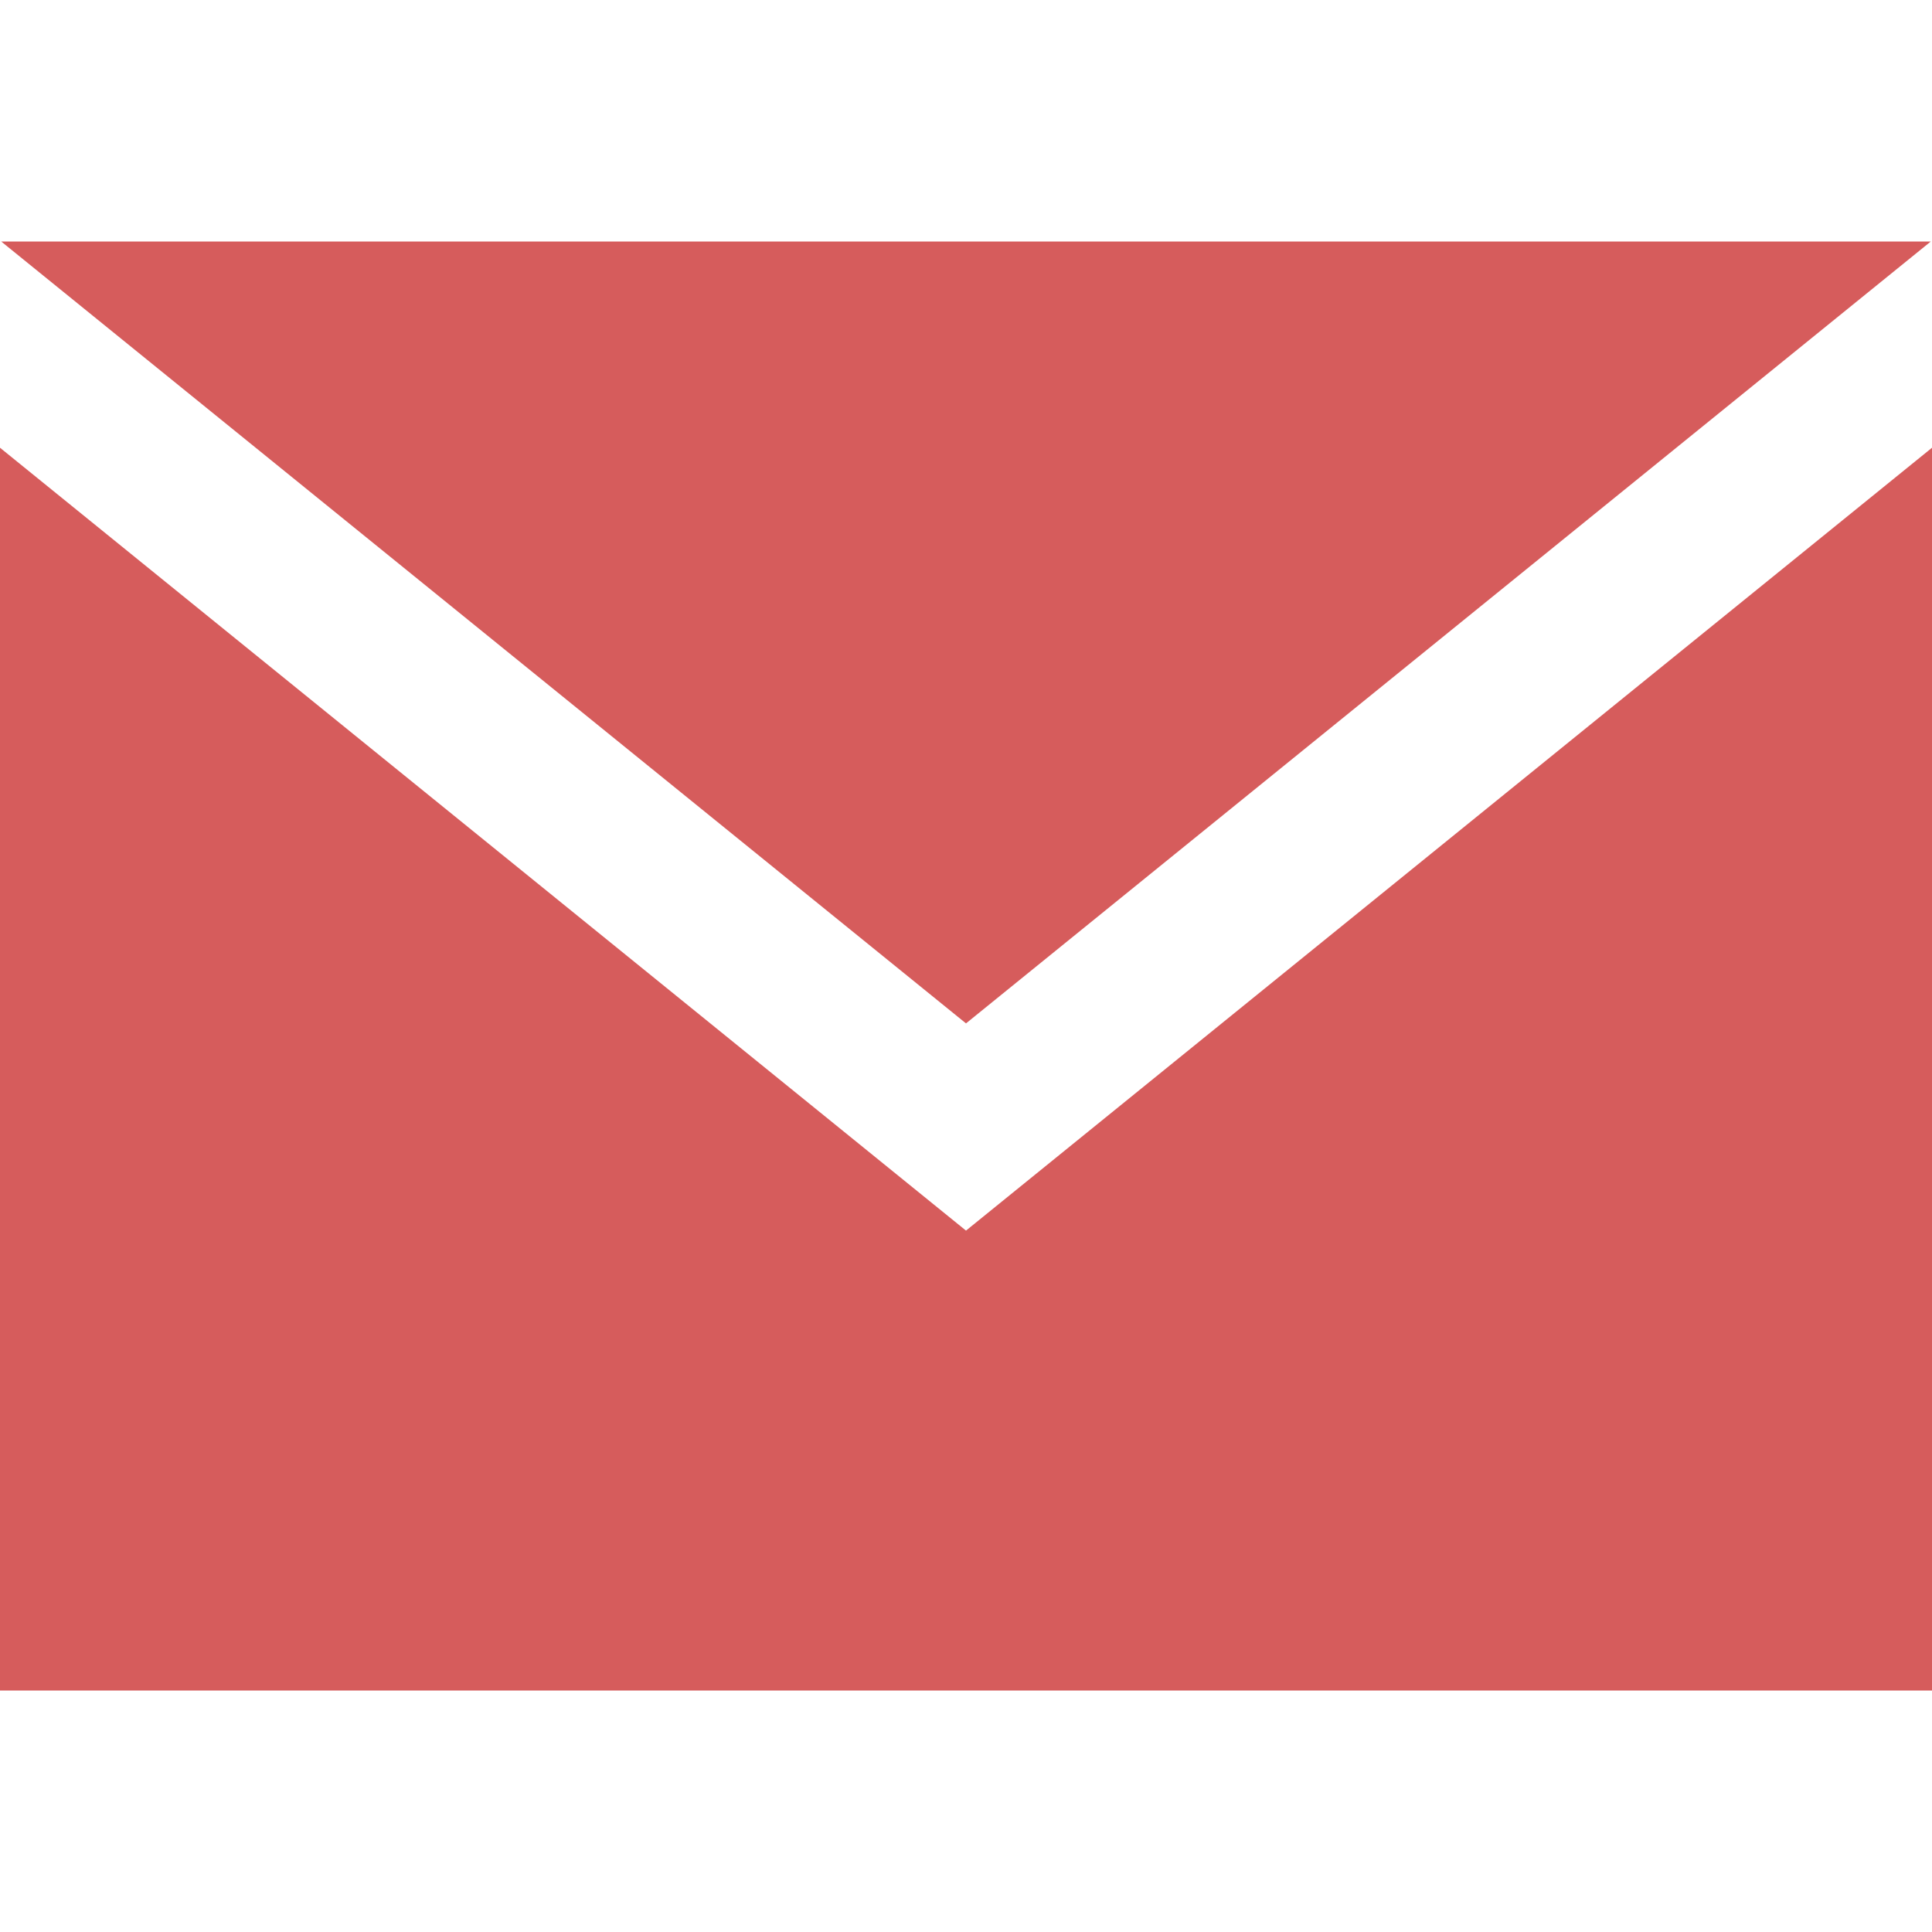
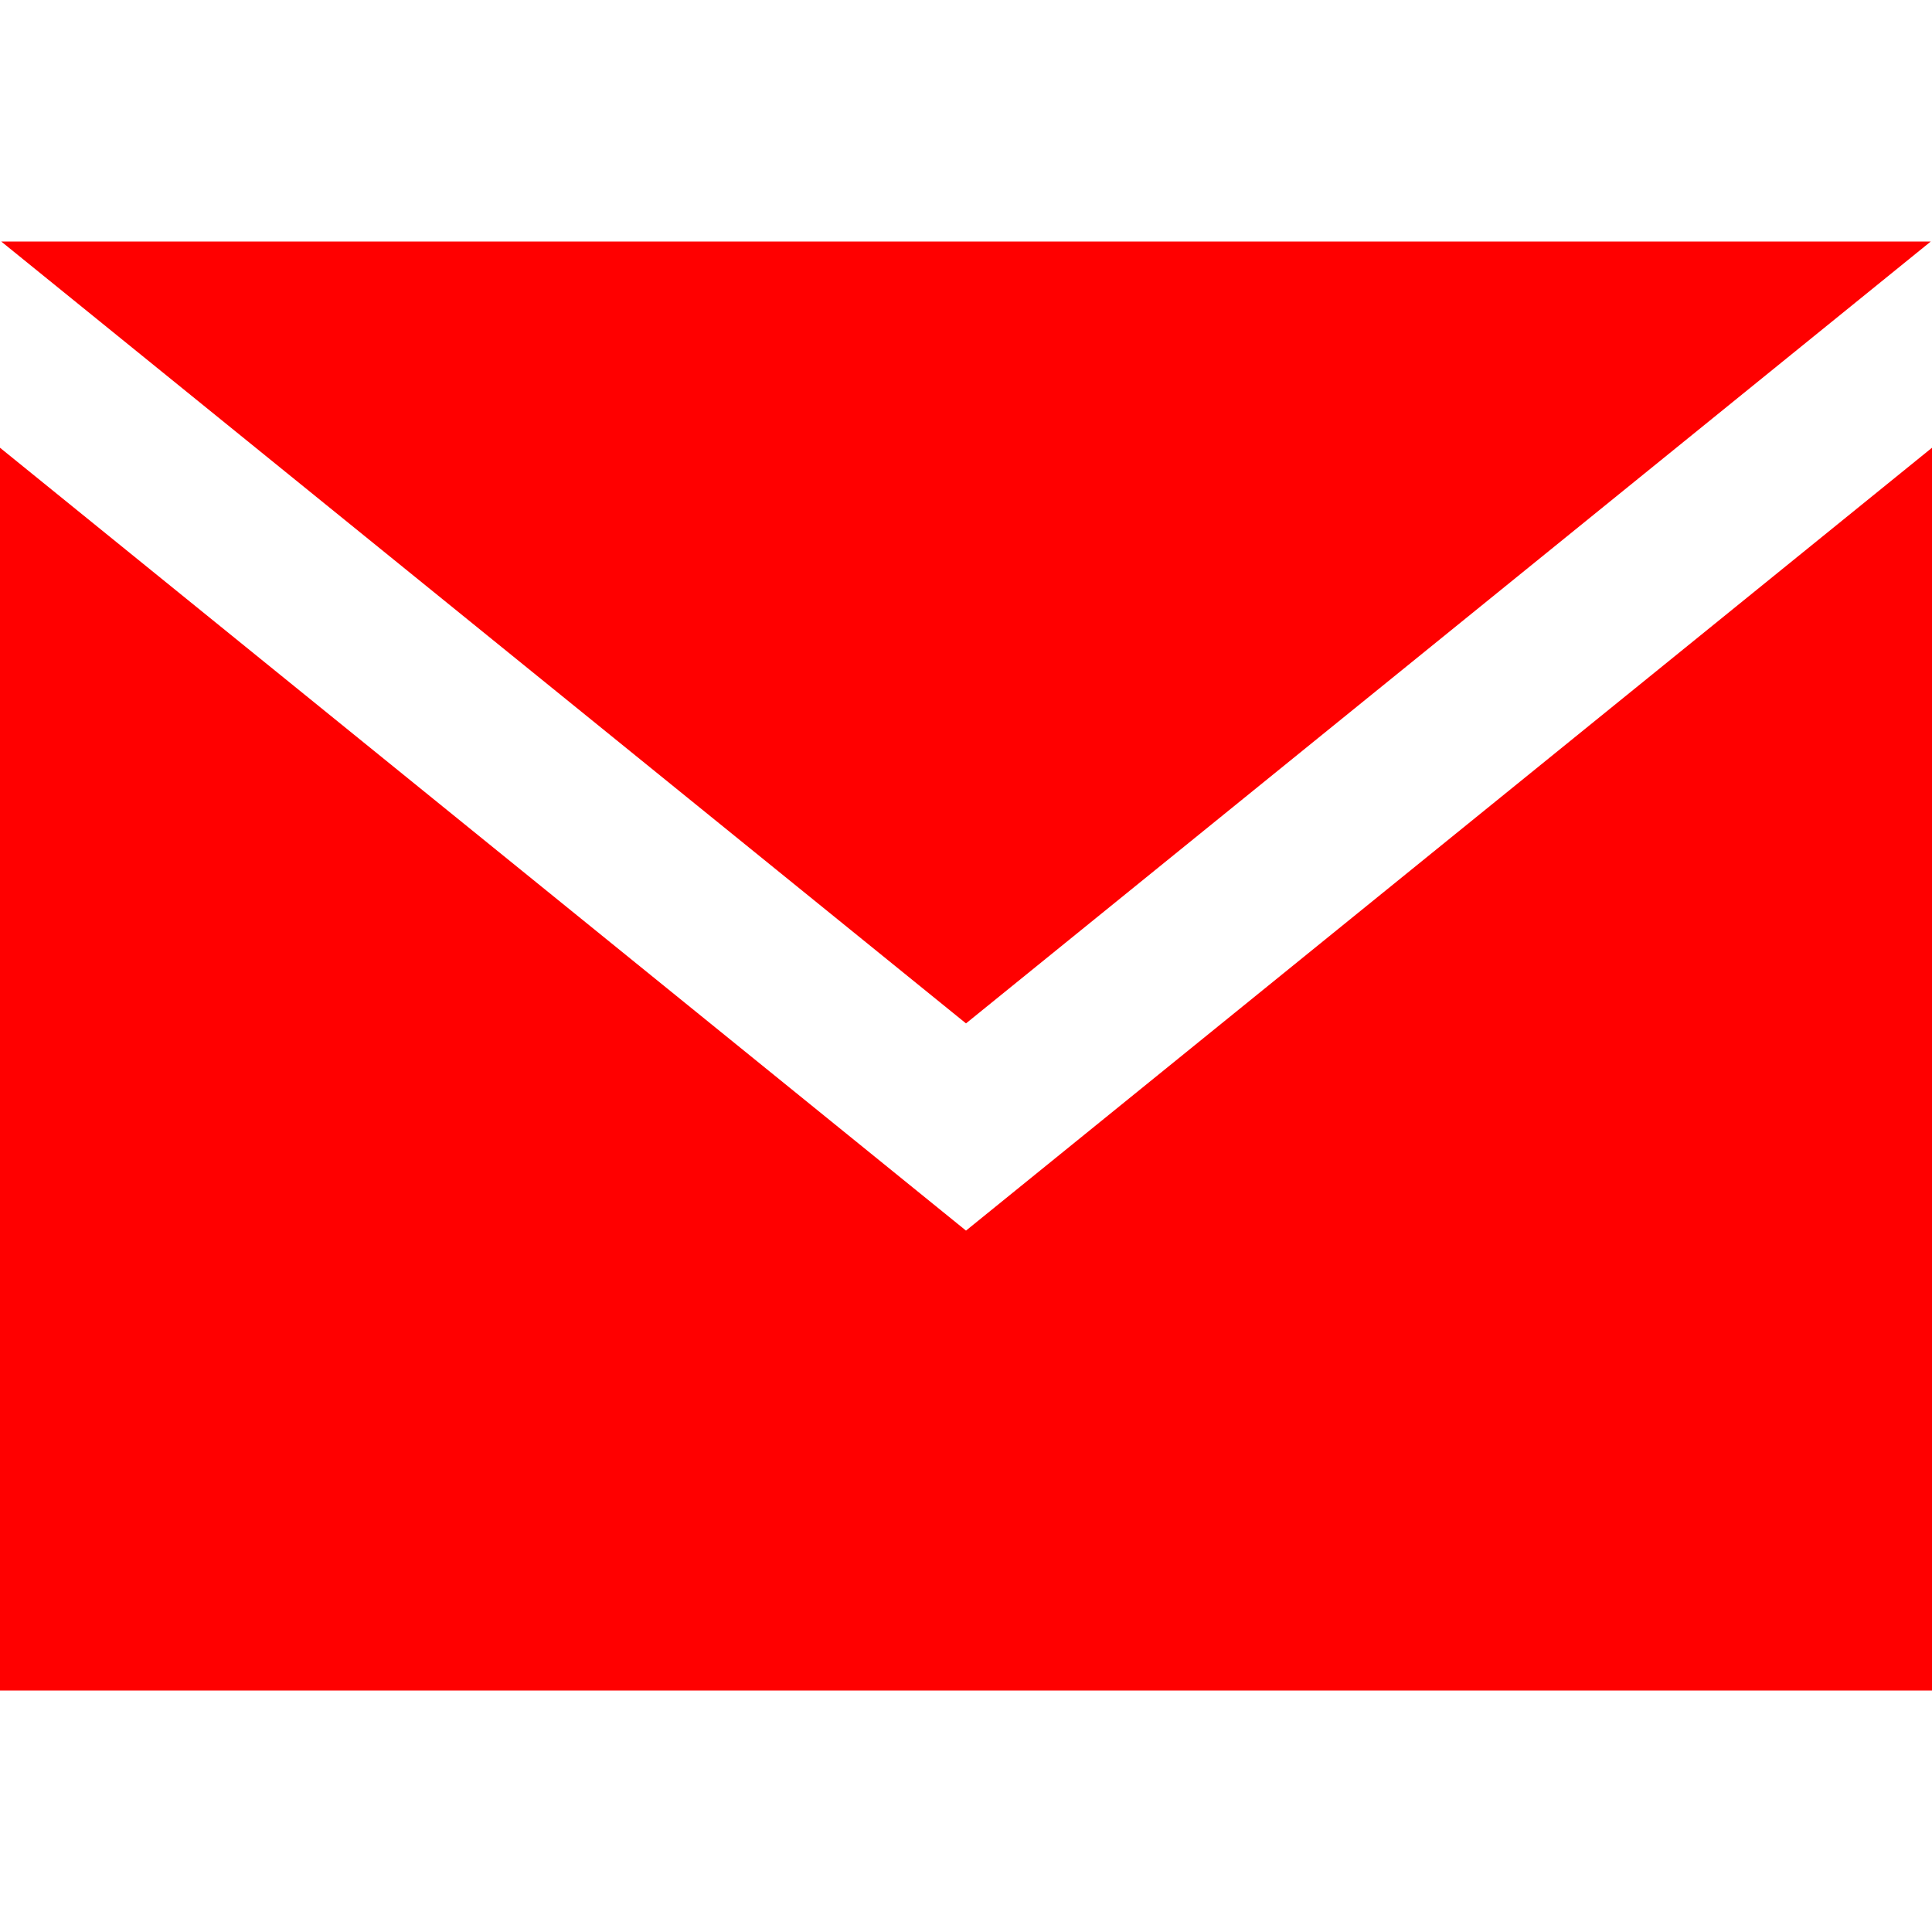
- <svg xmlns="http://www.w3.org/2000/svg" fill="#D65C5C" width="24" height="24" viewBox="0 0 24 24">
+ <svg xmlns="http://www.w3.org/2000/svg" fill="#FF0000" width="24" height="24" viewBox="0 0 24 24">
  <path d="M12 12.713l-11.985-9.713h23.97l-11.985 9.713zm0 2.574l-12-9.725v15.438h24v-15.438l-12 9.725z" />
</svg>
